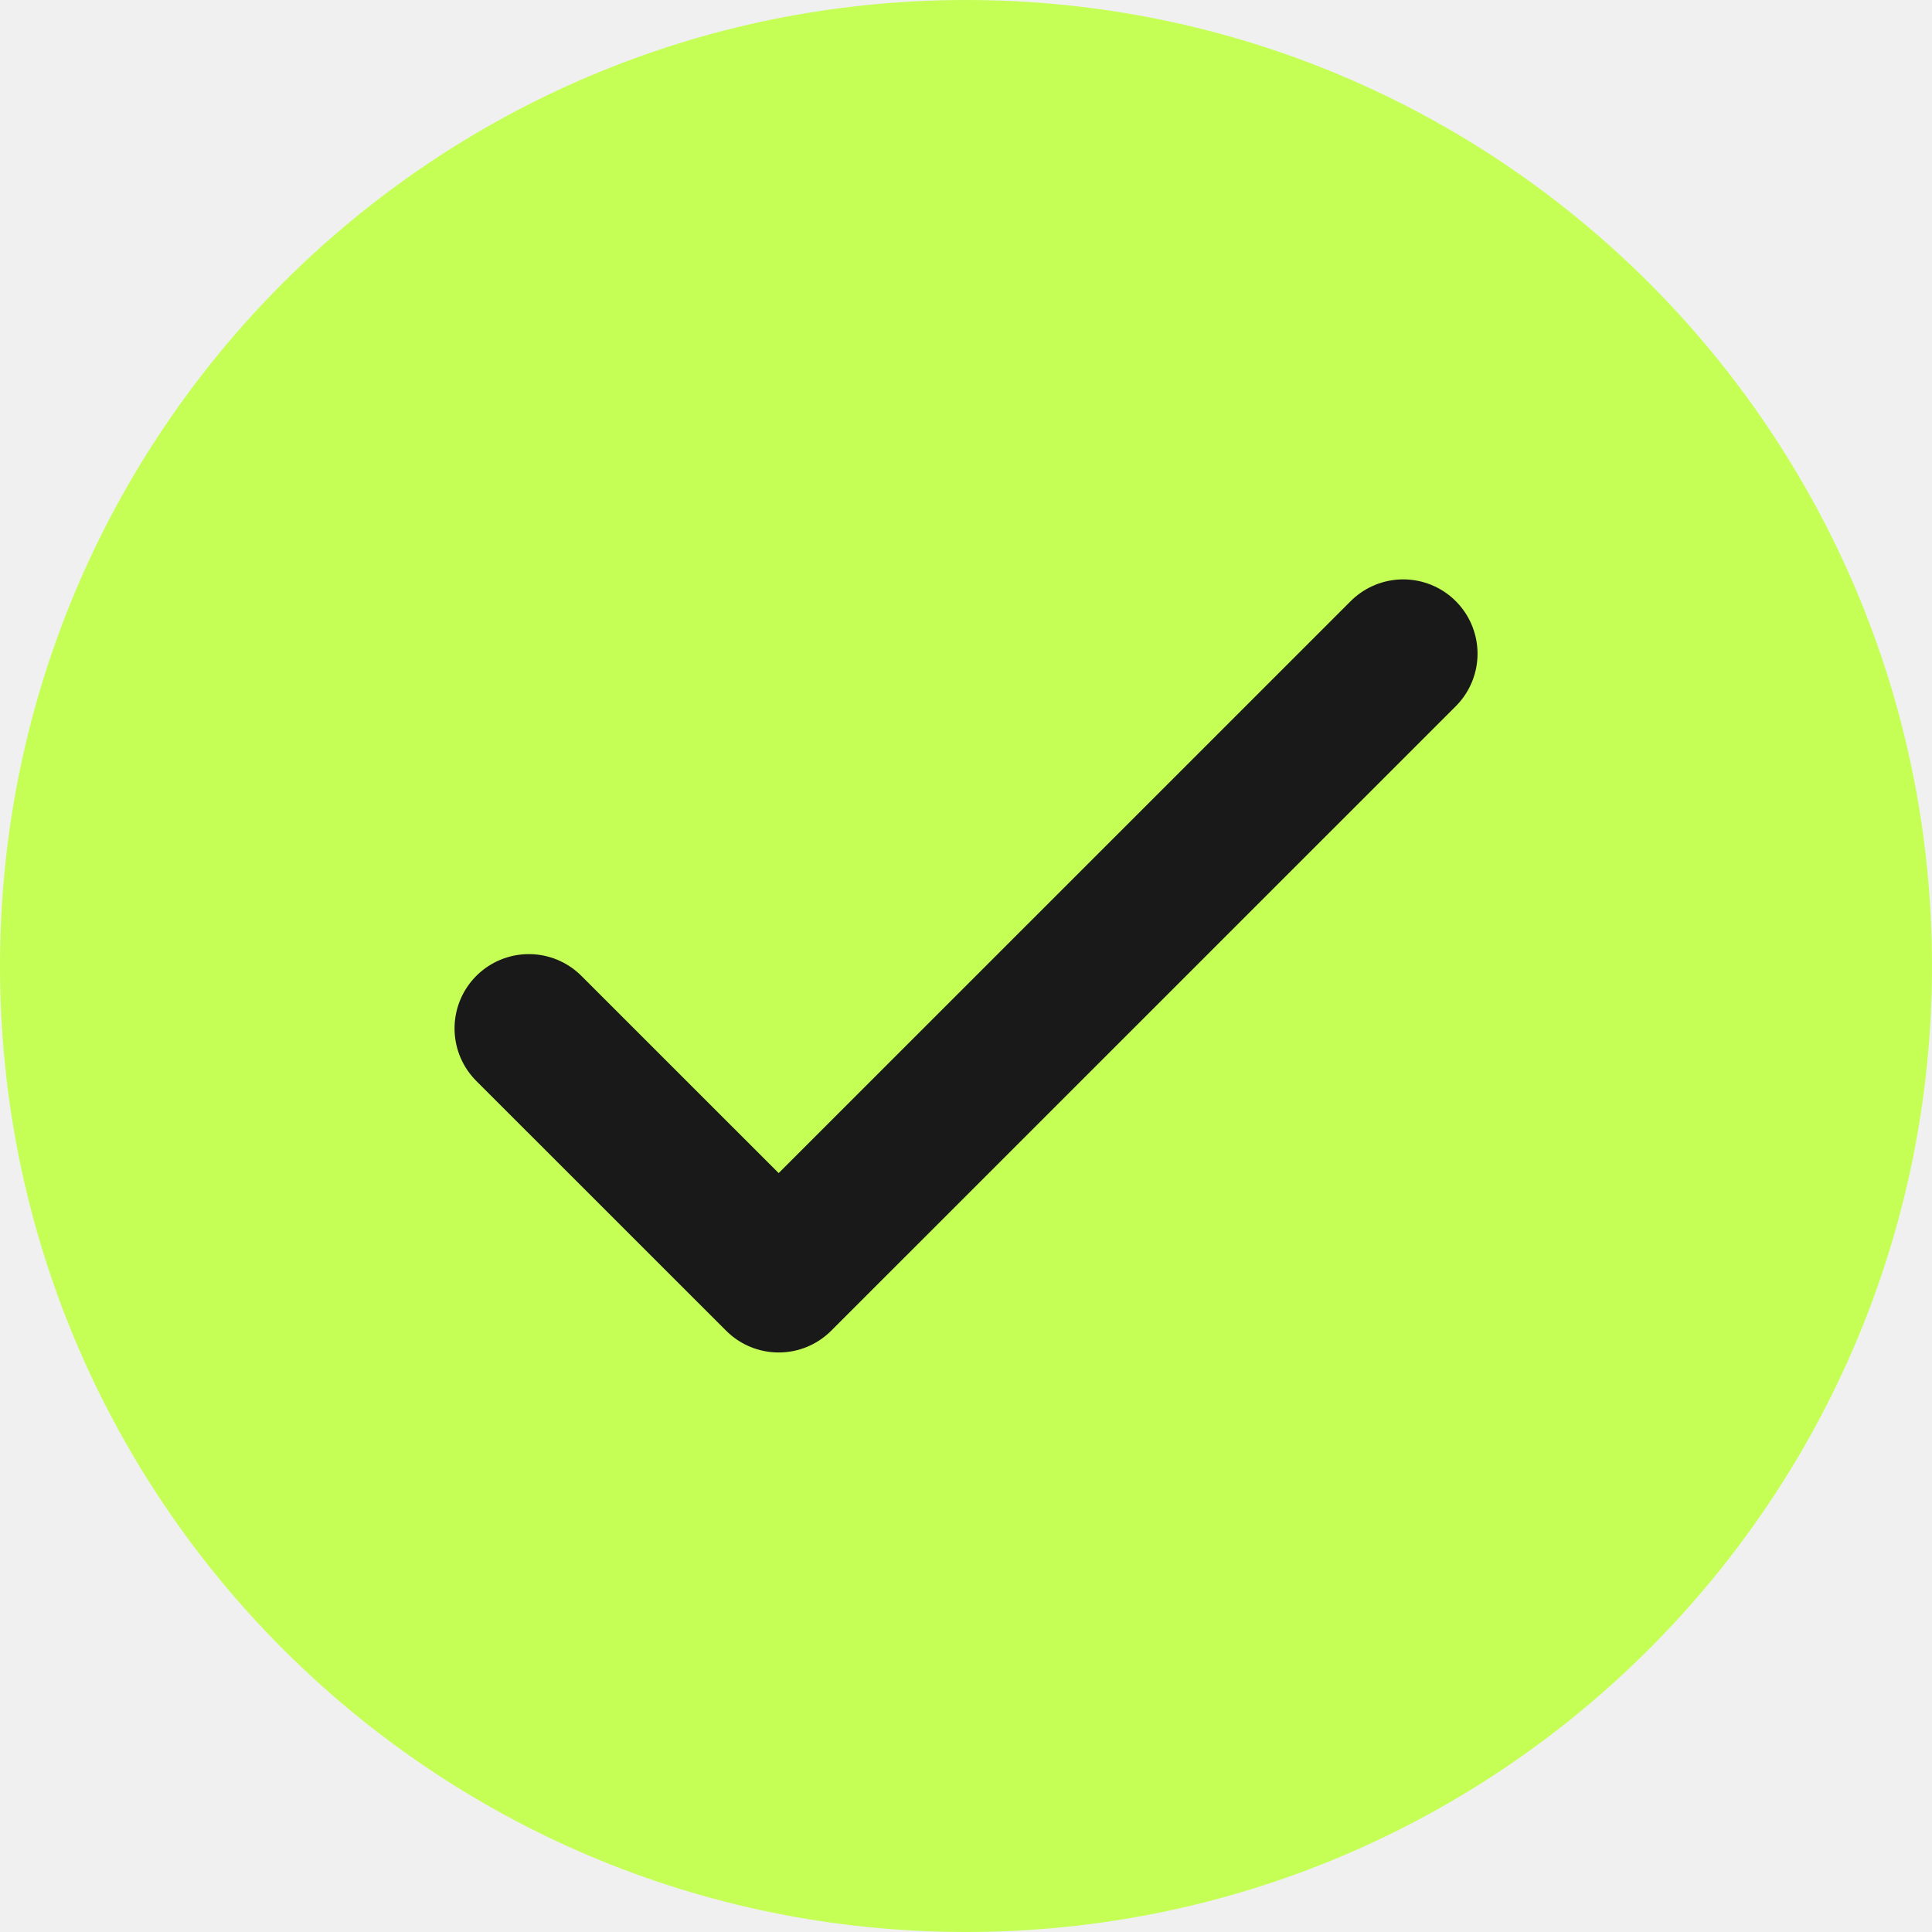
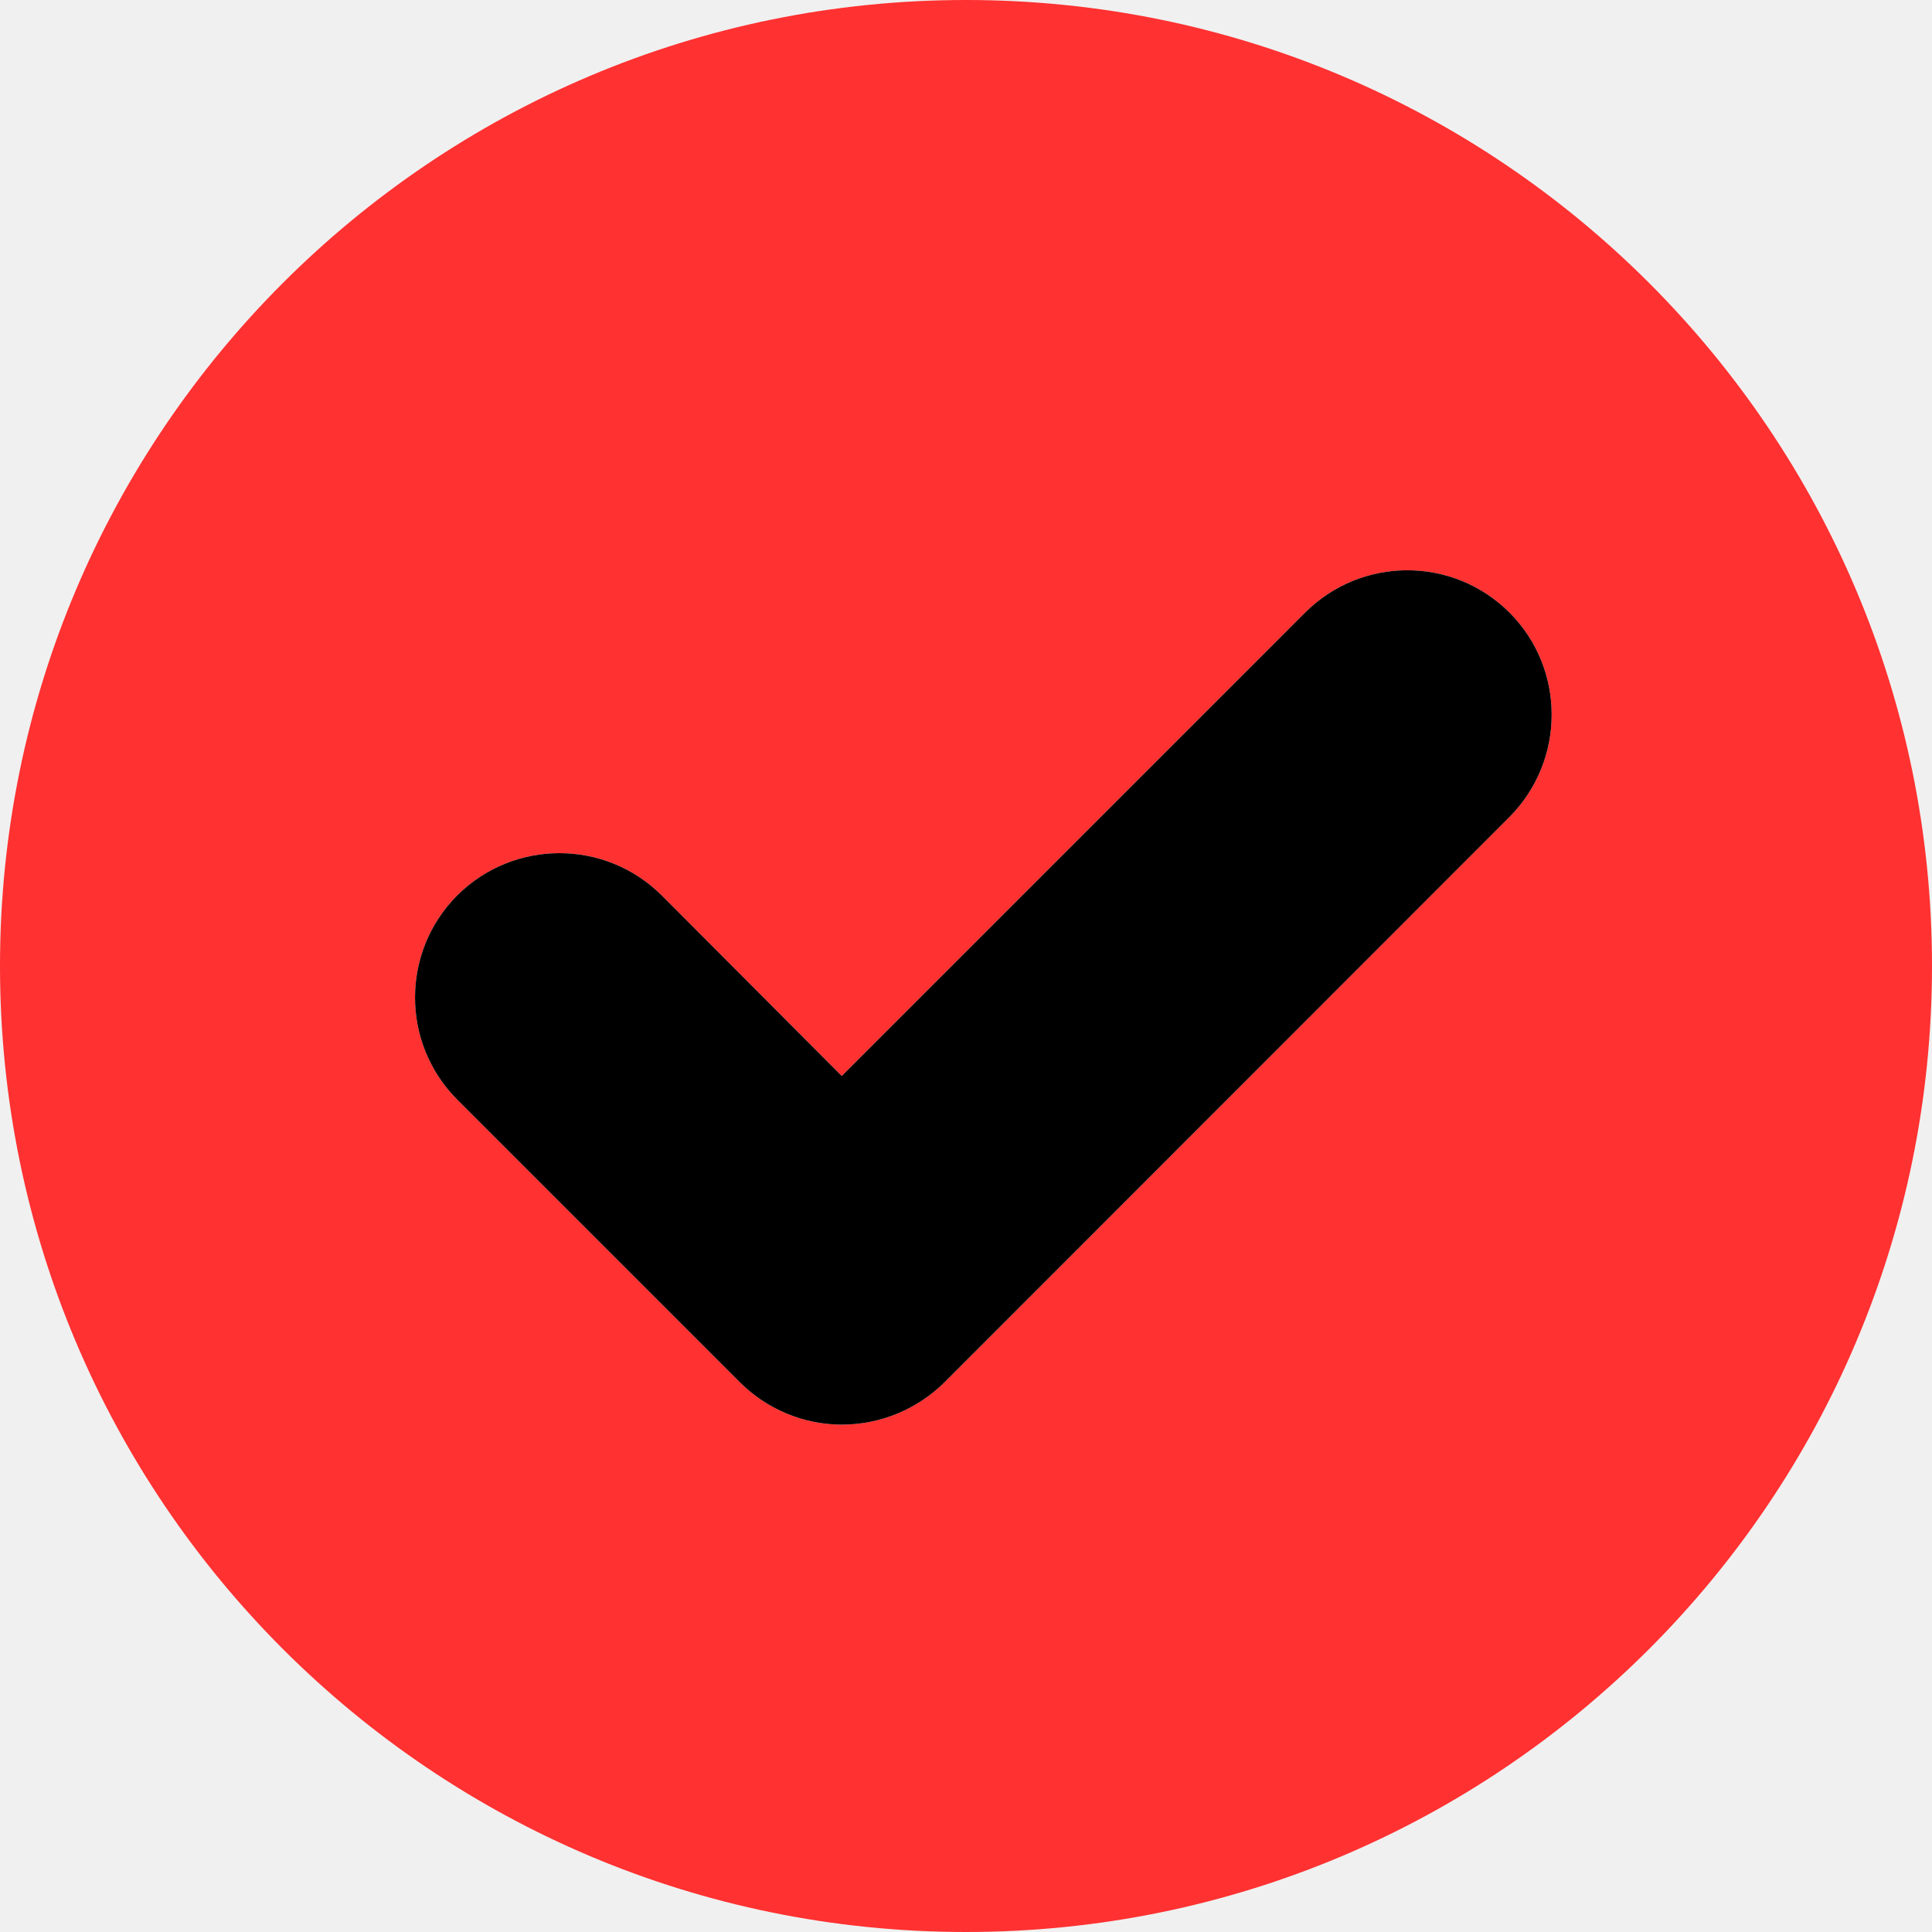
- <svg xmlns="http://www.w3.org/2000/svg" width="26" height="26" viewBox="0 0 26 26" fill="none">
-   <g clip-path="url(#clip0_27_1328)">
-     <path d="M13 26C20.18 26 26 20.18 26 13C26 5.82 20.18 0 13 0C5.82 0 0 5.82 0 13C0 20.18 5.82 26 13 26Z" fill="#C5FF55" />
-     <path d="M7.117 13.84L10.479 17.201L18.884 8.797" stroke="#191919" stroke-width="2" stroke-linecap="round" stroke-linejoin="round" />
+ <svg xmlns="http://www.w3.org/2000/svg" width="26px" height="26px" viewBox="0 0 26 26" version="1.1">
+   <g id="surface1">
+     <path style=" stroke:none;fill-rule:nonzero;fill:rgb(100%,19.216%,19.216%);fill-opacity:1;" d="M 13 0 C 5.82 0 0 5.82 0 13 C 0 20.18 5.82 26 13 26 C 20.18 26 26 20.18 26 13 C 26 5.82 20.18 0 13 0 Z M 20.316 10.992 L 12.711 18.602 C 12.344 18.965 11.848 19.172 11.328 19.172 C 10.816 19.172 10.32 18.965 9.957 18.602 L 6.156 14.801 C 5.395 14.039 5.395 12.809 6.156 12.047 C 6.918 11.293 8.141 11.293 8.902 12.047 L 11.328 14.48 L 17.562 8.246 C 18.324 7.484 19.555 7.484 20.316 8.246 C 21.07 9.004 21.07 10.23 20.316 10.992 Z M 20.316 10.992 " />
+     <path style=" stroke:none;fill-rule:nonzero;fill:rgb(0%,0%,0%);fill-opacity:1;" d="M 20.316 10.992 L 12.711 18.602 C 12.344 18.965 11.848 19.172 11.328 19.172 C 10.816 19.172 10.32 18.965 9.957 18.602 L 6.156 14.801 C 5.395 14.039 5.395 12.809 6.156 12.047 C 6.918 11.293 8.141 11.293 8.902 12.047 L 11.328 14.48 L 17.562 8.246 C 18.324 7.484 19.555 7.484 20.316 8.246 C 21.07 9.004 21.07 10.23 20.316 10.992 Z M 20.316 10.992 " />
  </g>
-   <defs>
-     <clipPath id="clip0_27_1328">
-       <rect width="26" height="26" fill="white" />
-     </clipPath>
-   </defs>
</svg>
